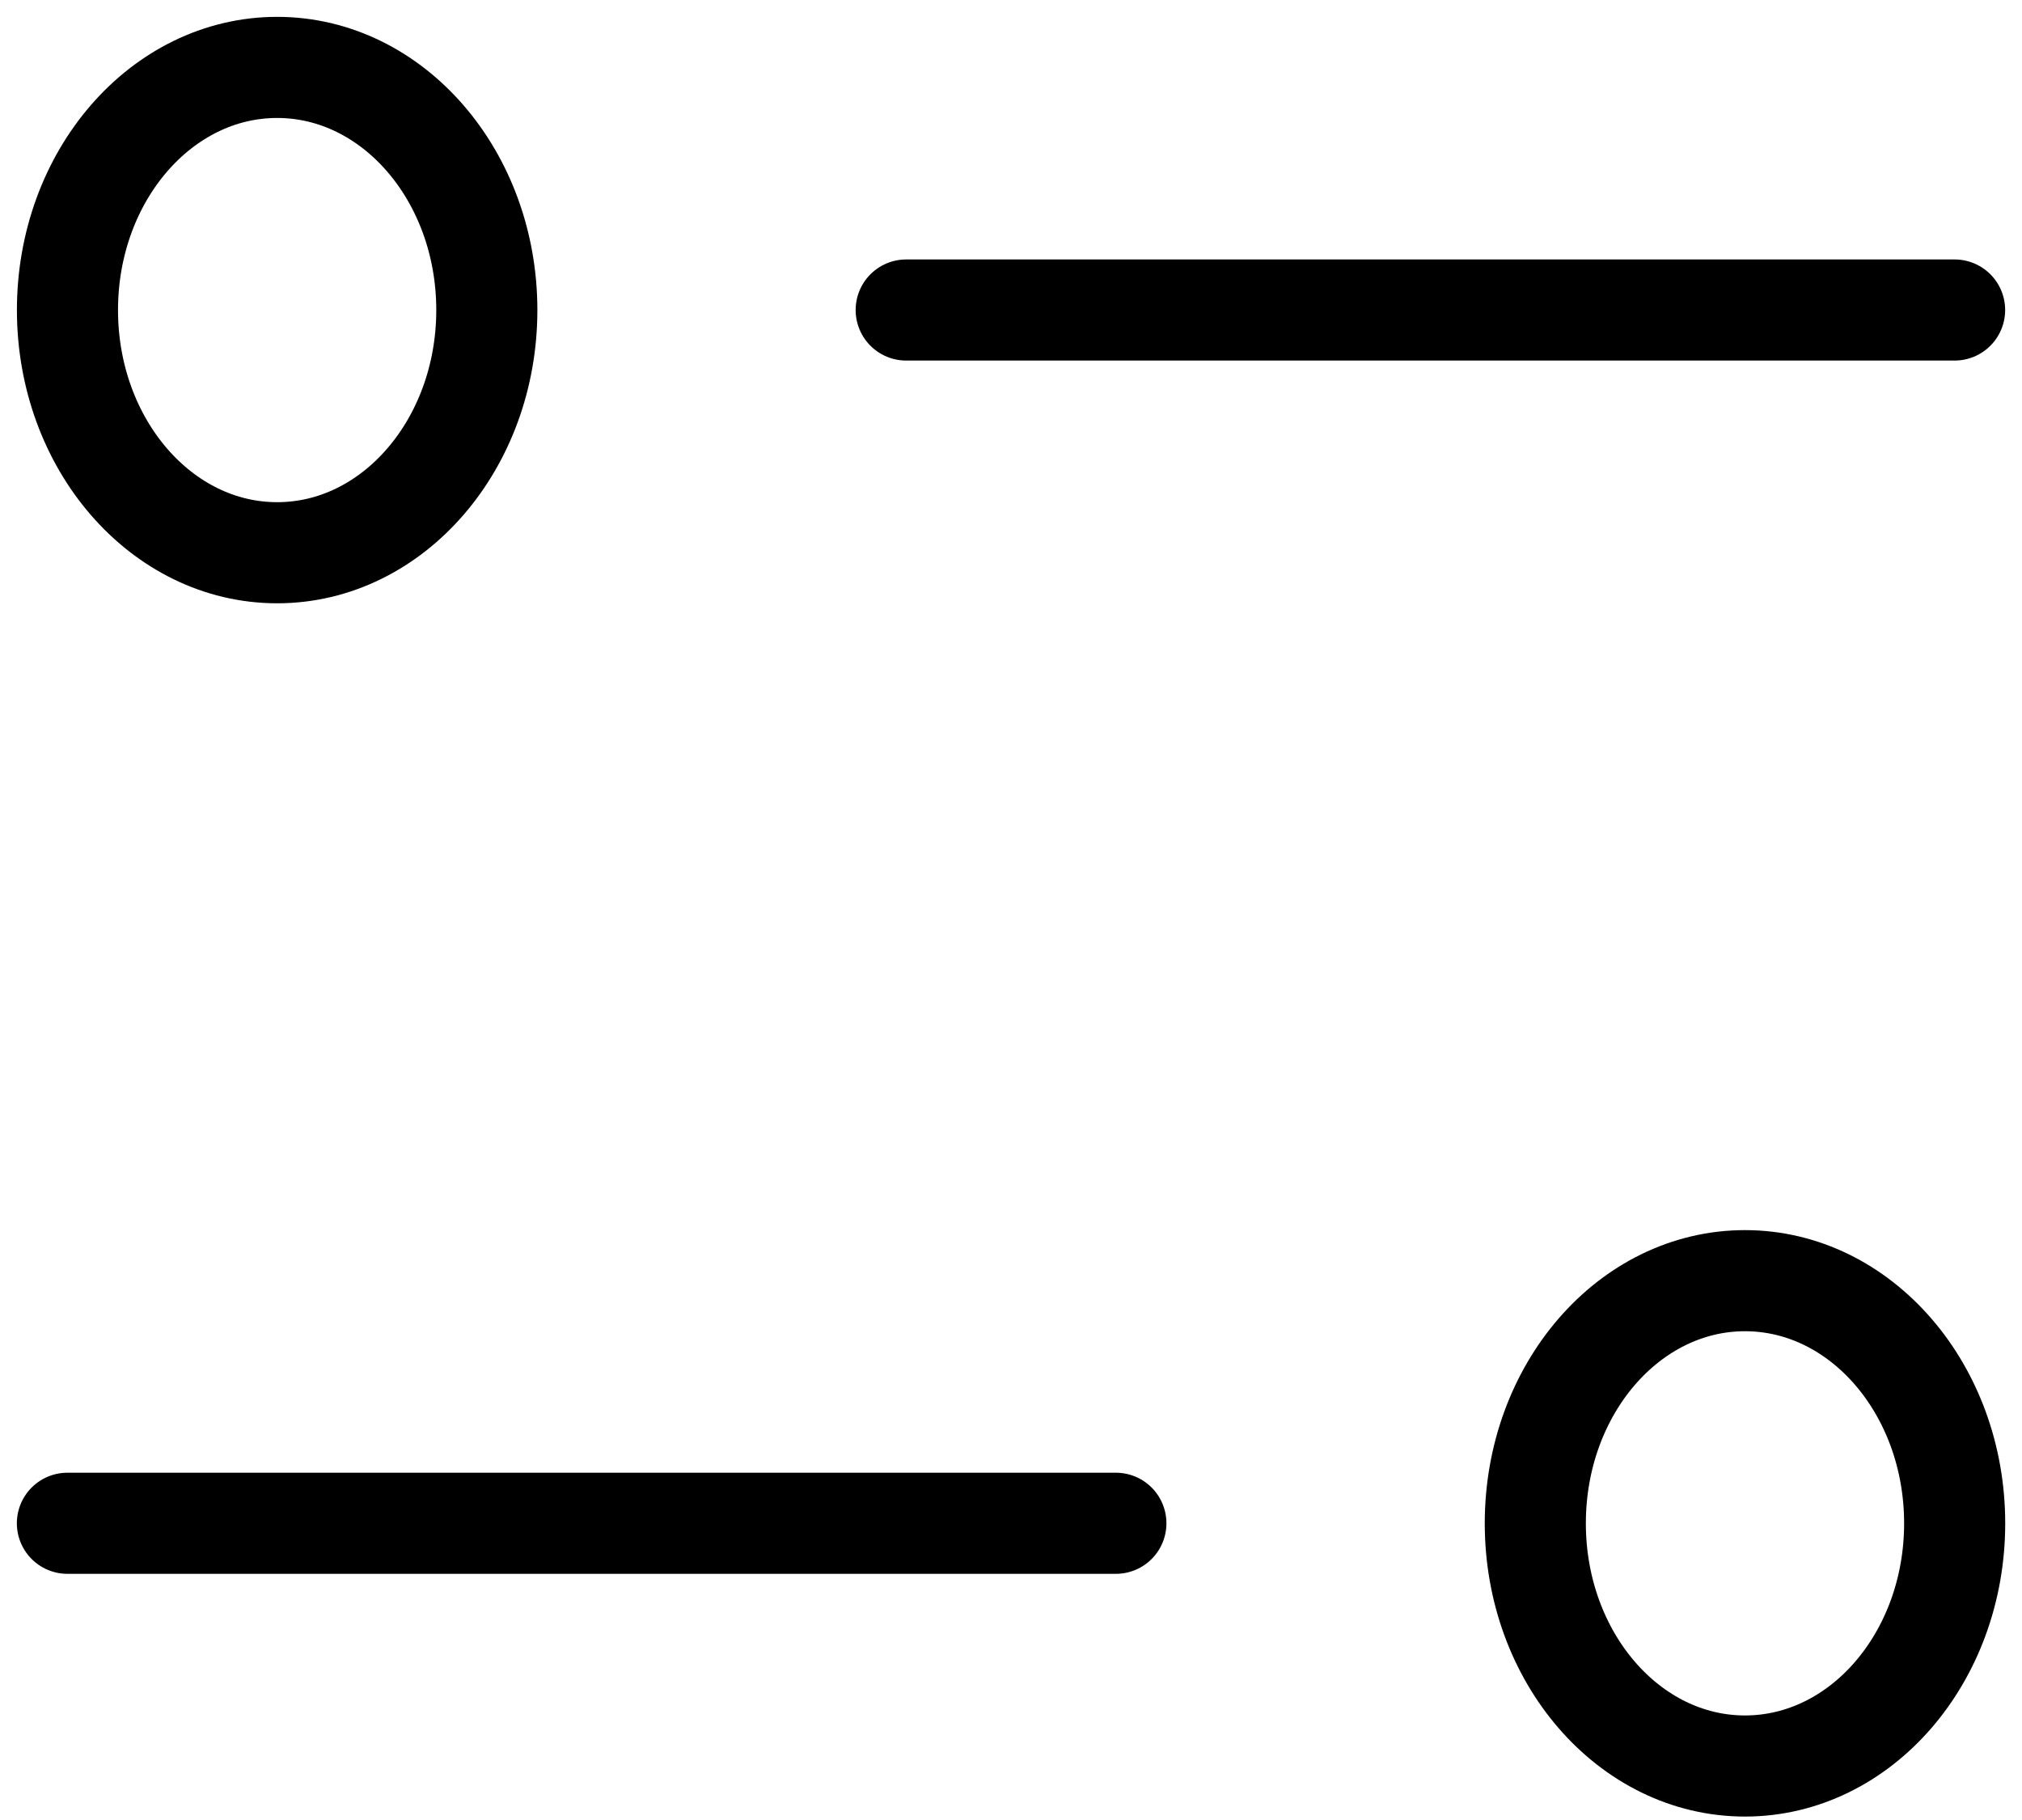
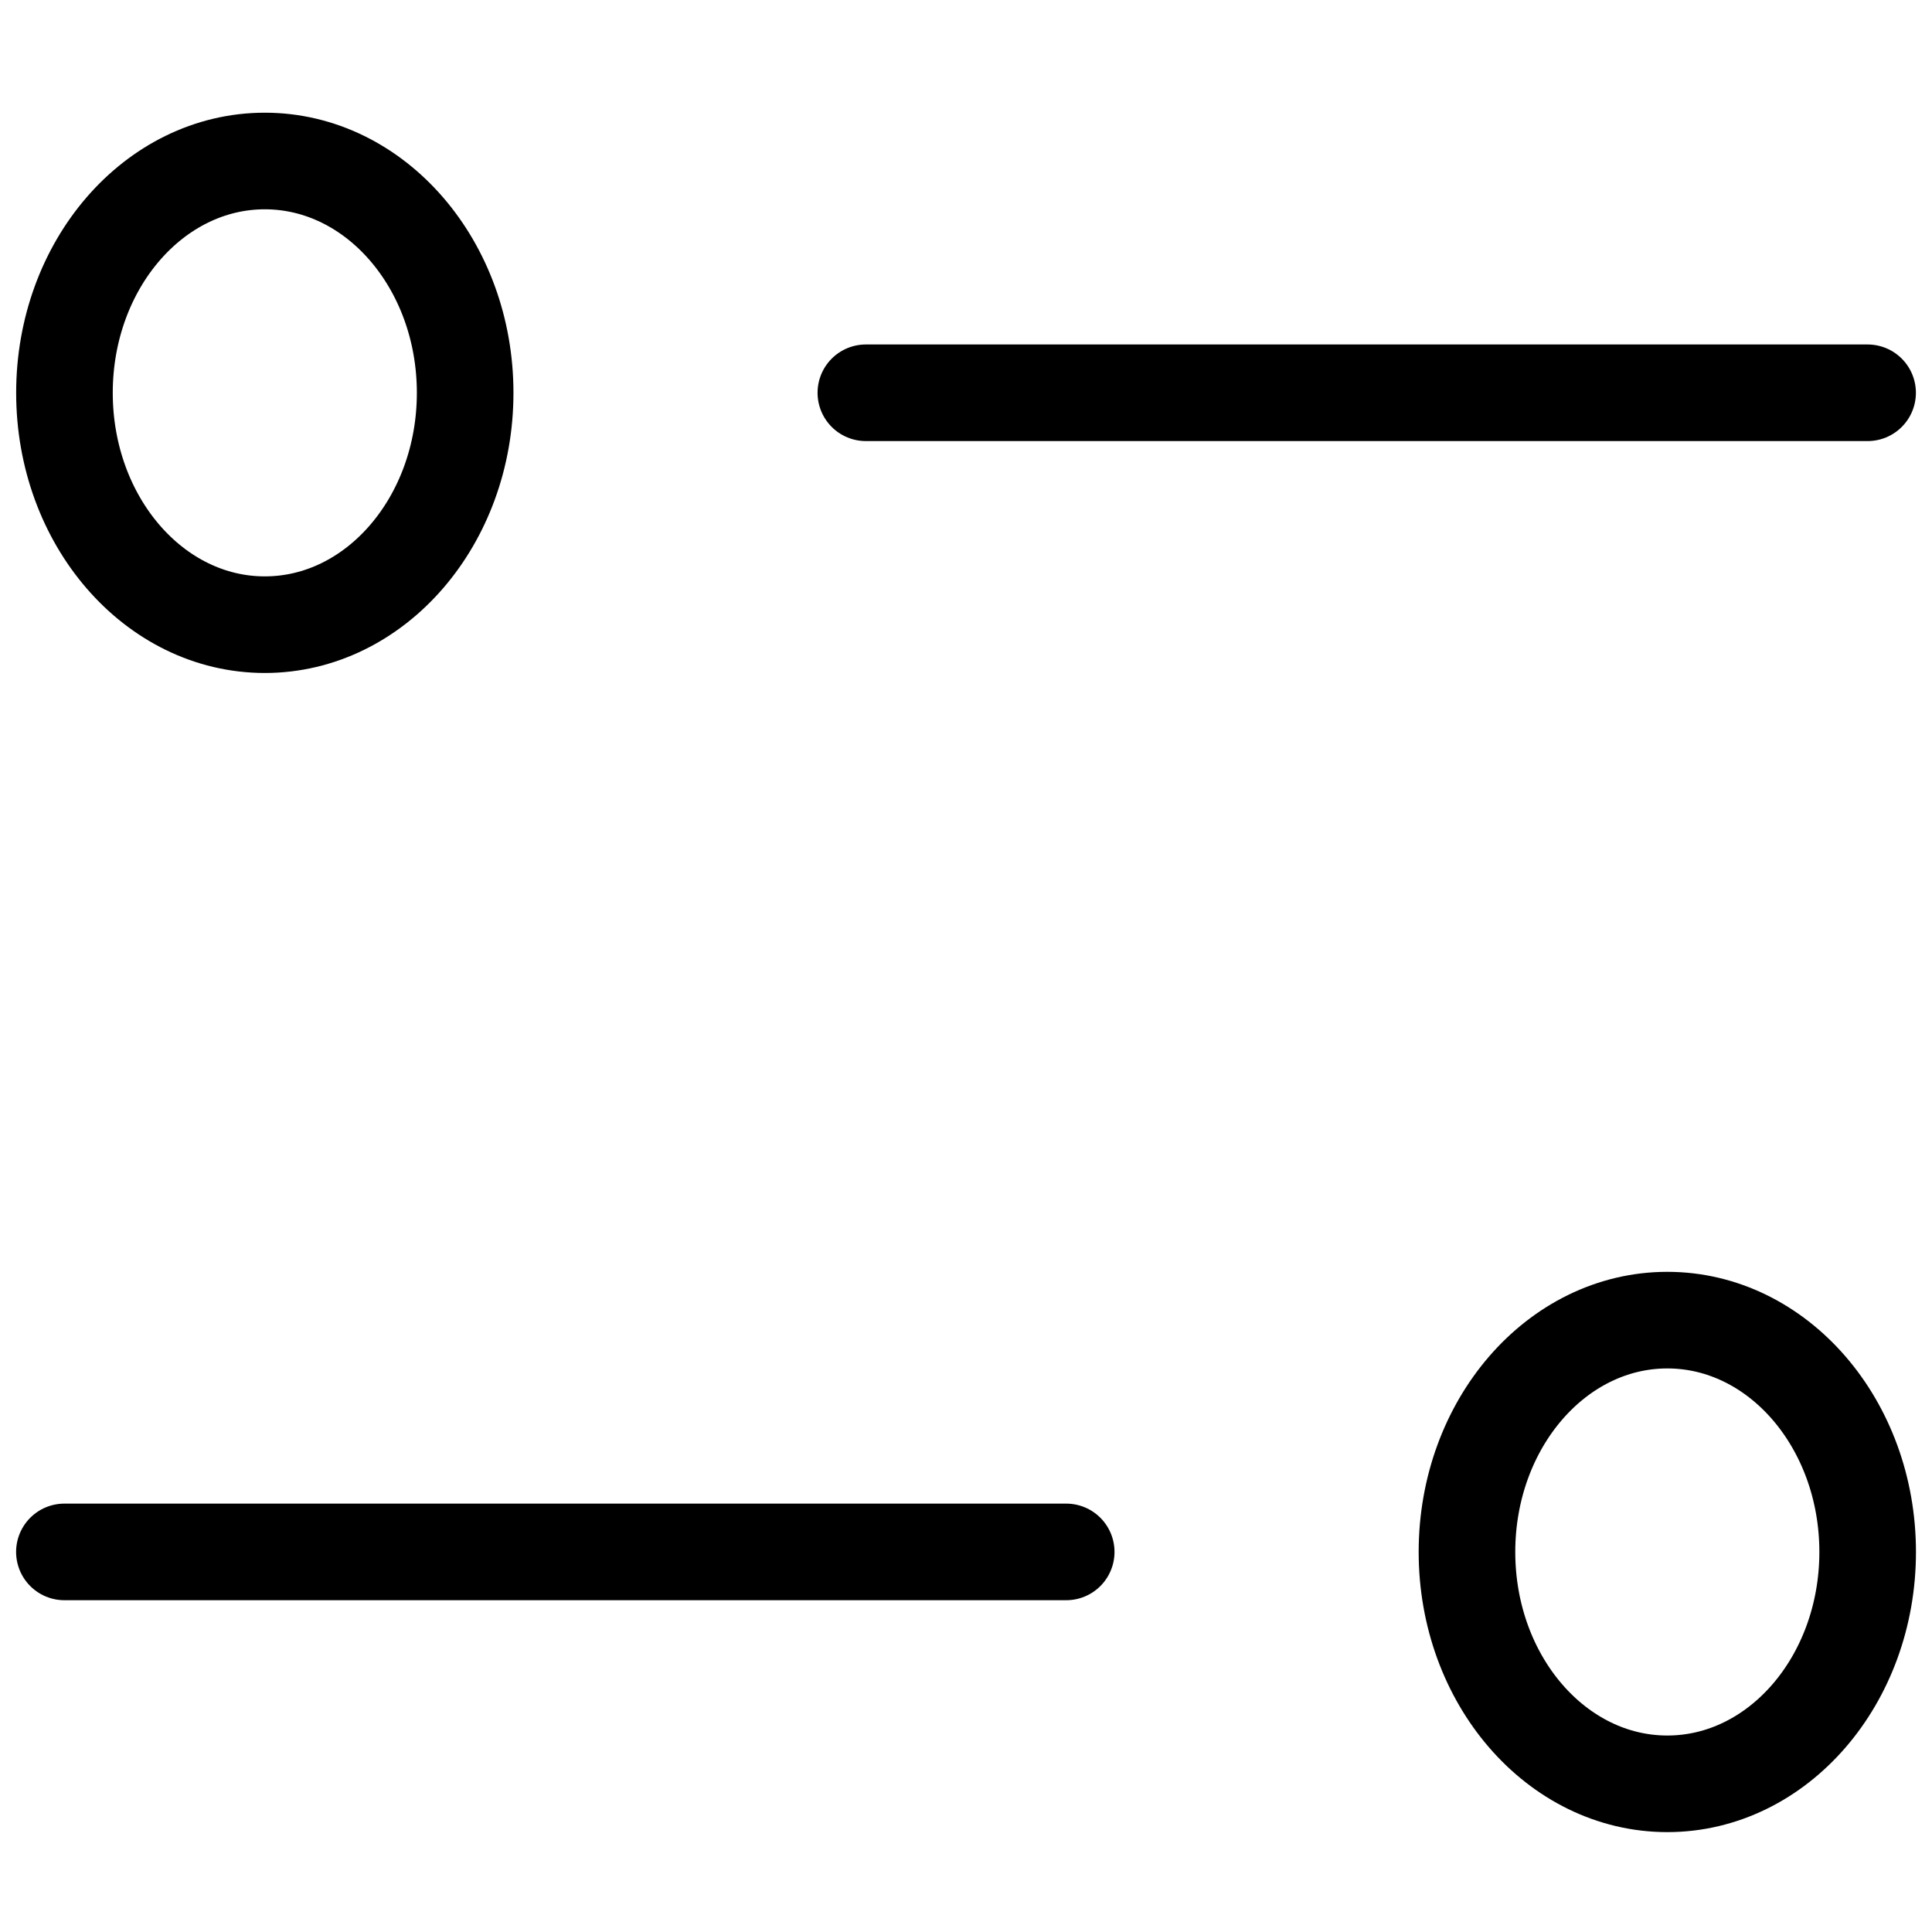
- <svg xmlns="http://www.w3.org/2000/svg" width="30" height="27" viewBox="0 0 30 27" fill="none">
+ <svg xmlns="http://www.w3.org/2000/svg" width="20" height="20" viewBox="0 0 30 27" fill="none">
  <path d="M29 4.599L13.445 4.599" stroke="black" stroke-width="1.5" stroke-linecap="round" stroke-linejoin="round" />
  <ellipse cx="3.111" cy="3.6" rx="3.111" ry="3.6" transform="matrix(-1 0 0 1 7.2229 1)" stroke="black" stroke-width="1.5" />
  <path d="M1 22.598L16.556 22.598" stroke="black" stroke-width="1.5" stroke-linecap="round" stroke-linejoin="round" />
  <ellipse cx="25.89" cy="22.599" rx="3.111" ry="3.6" stroke="black" stroke-width="1.5" />
</svg>
